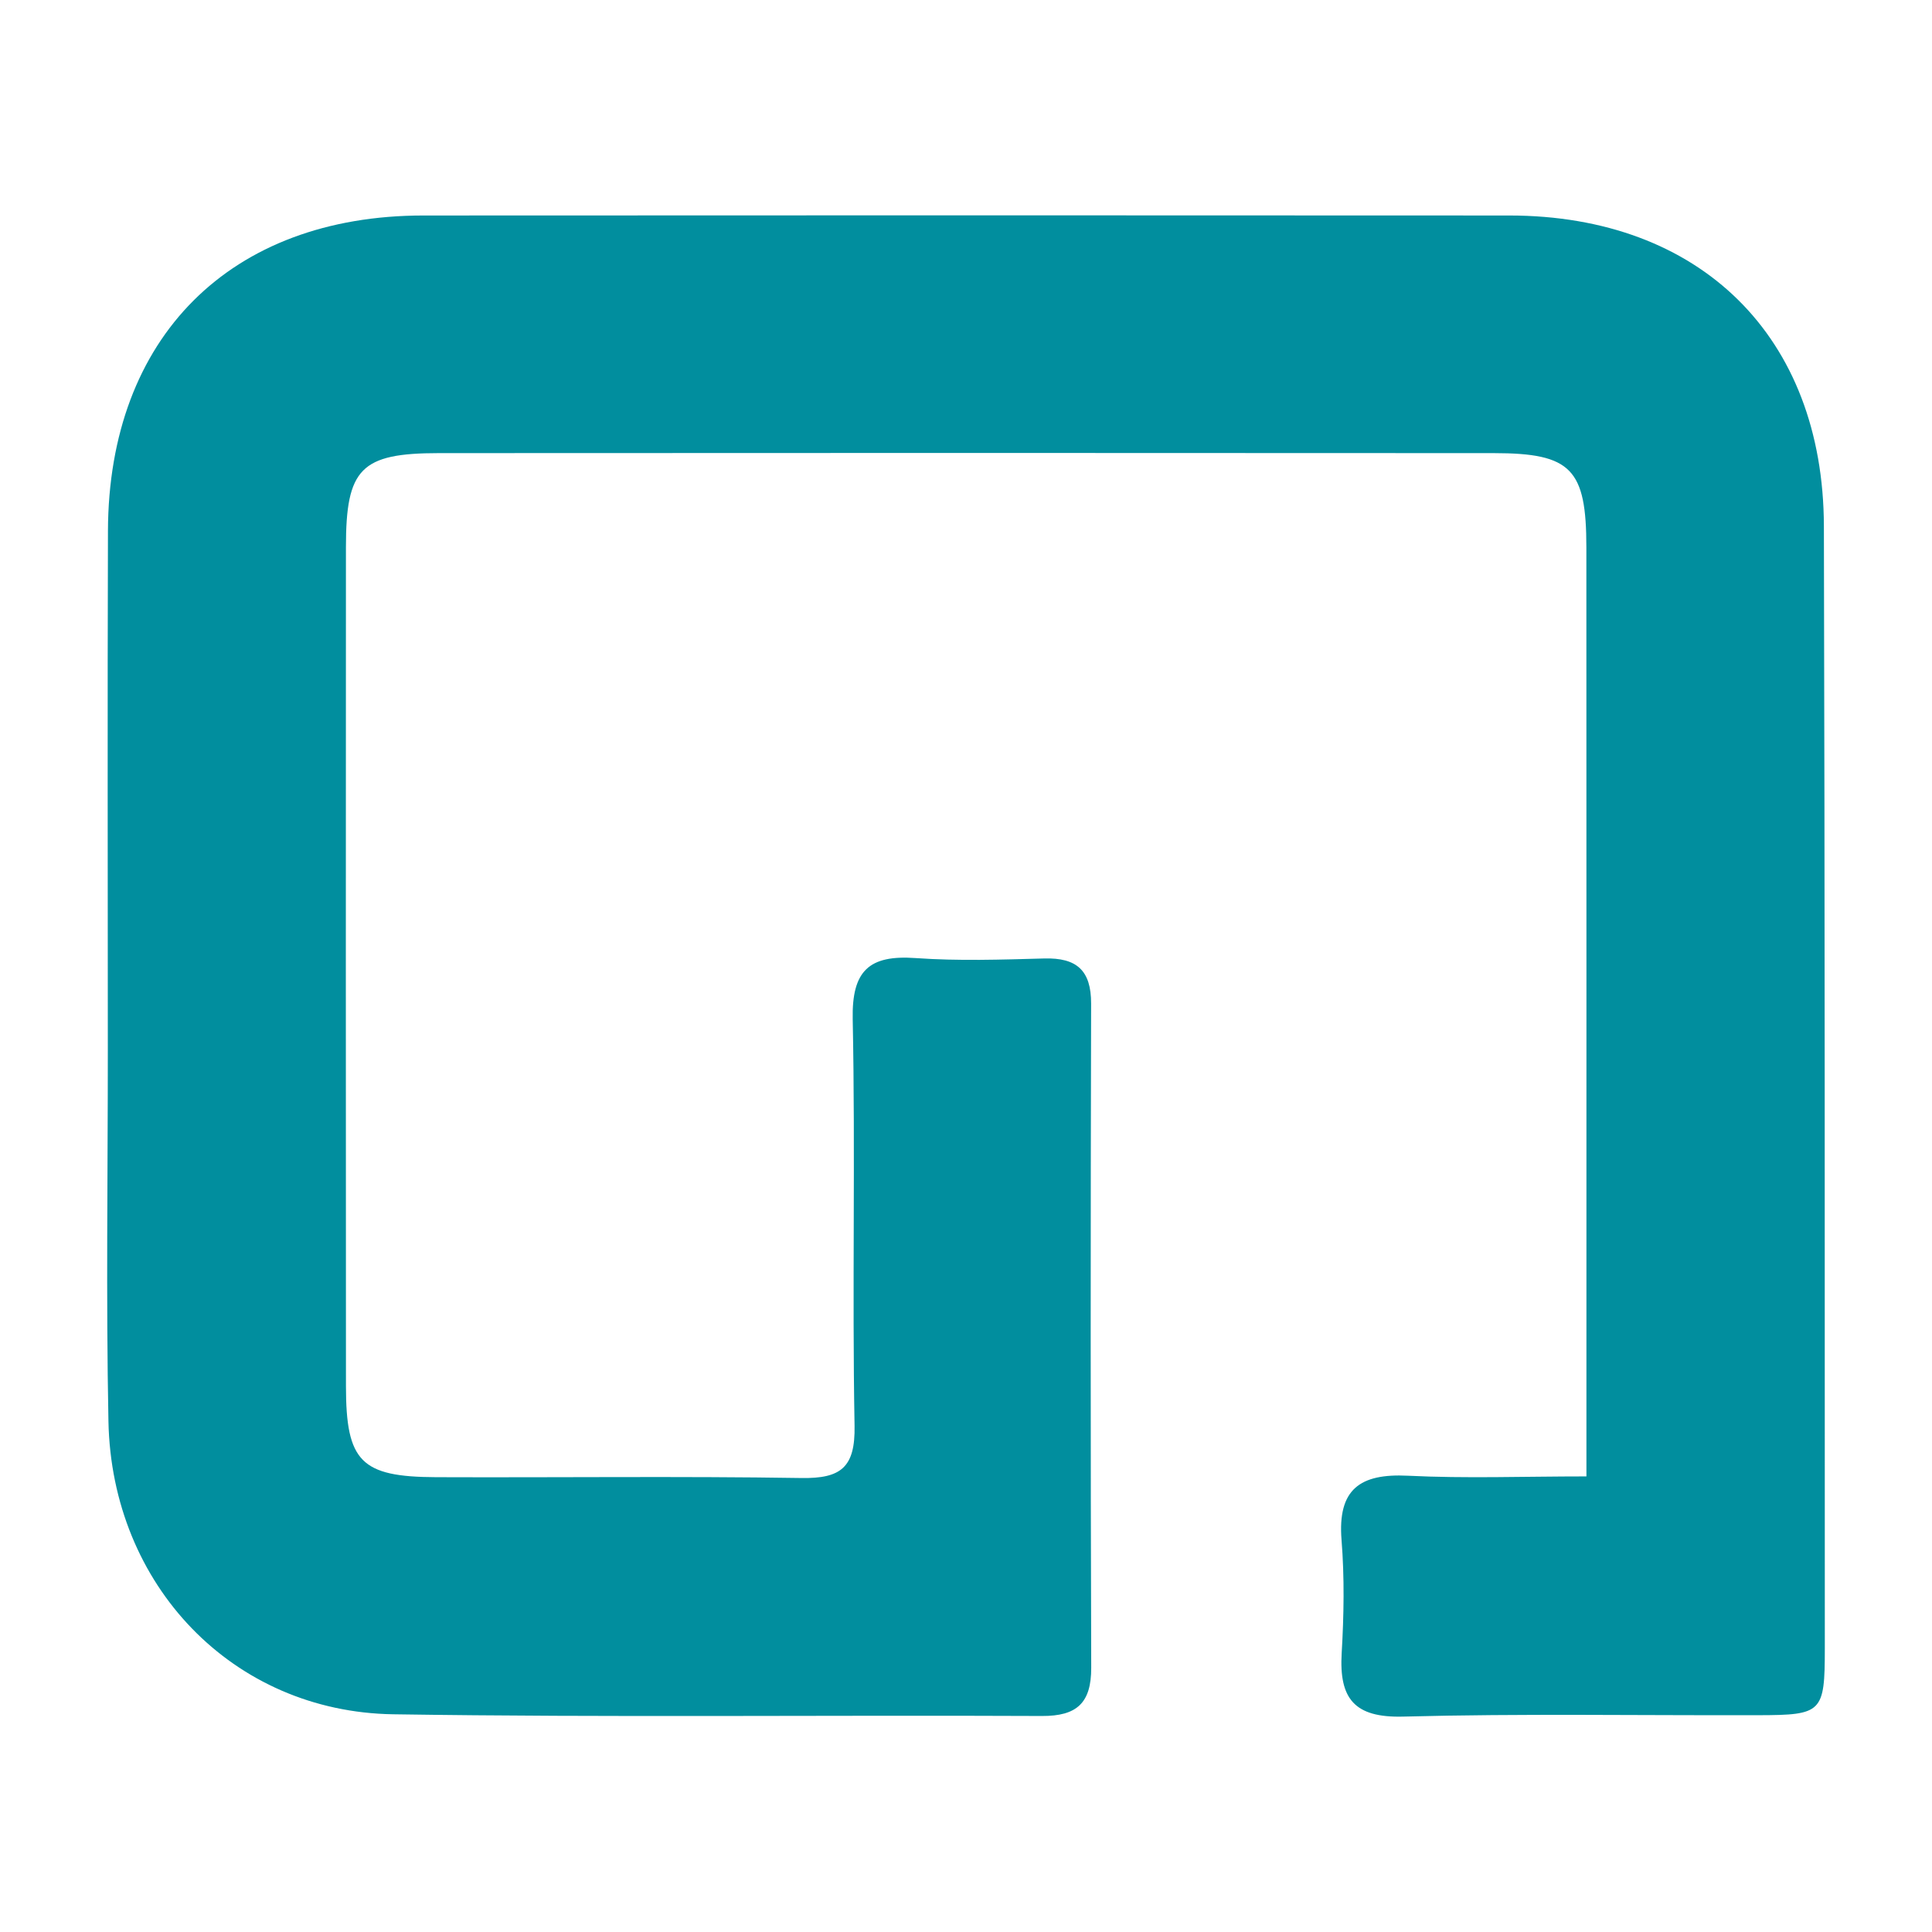
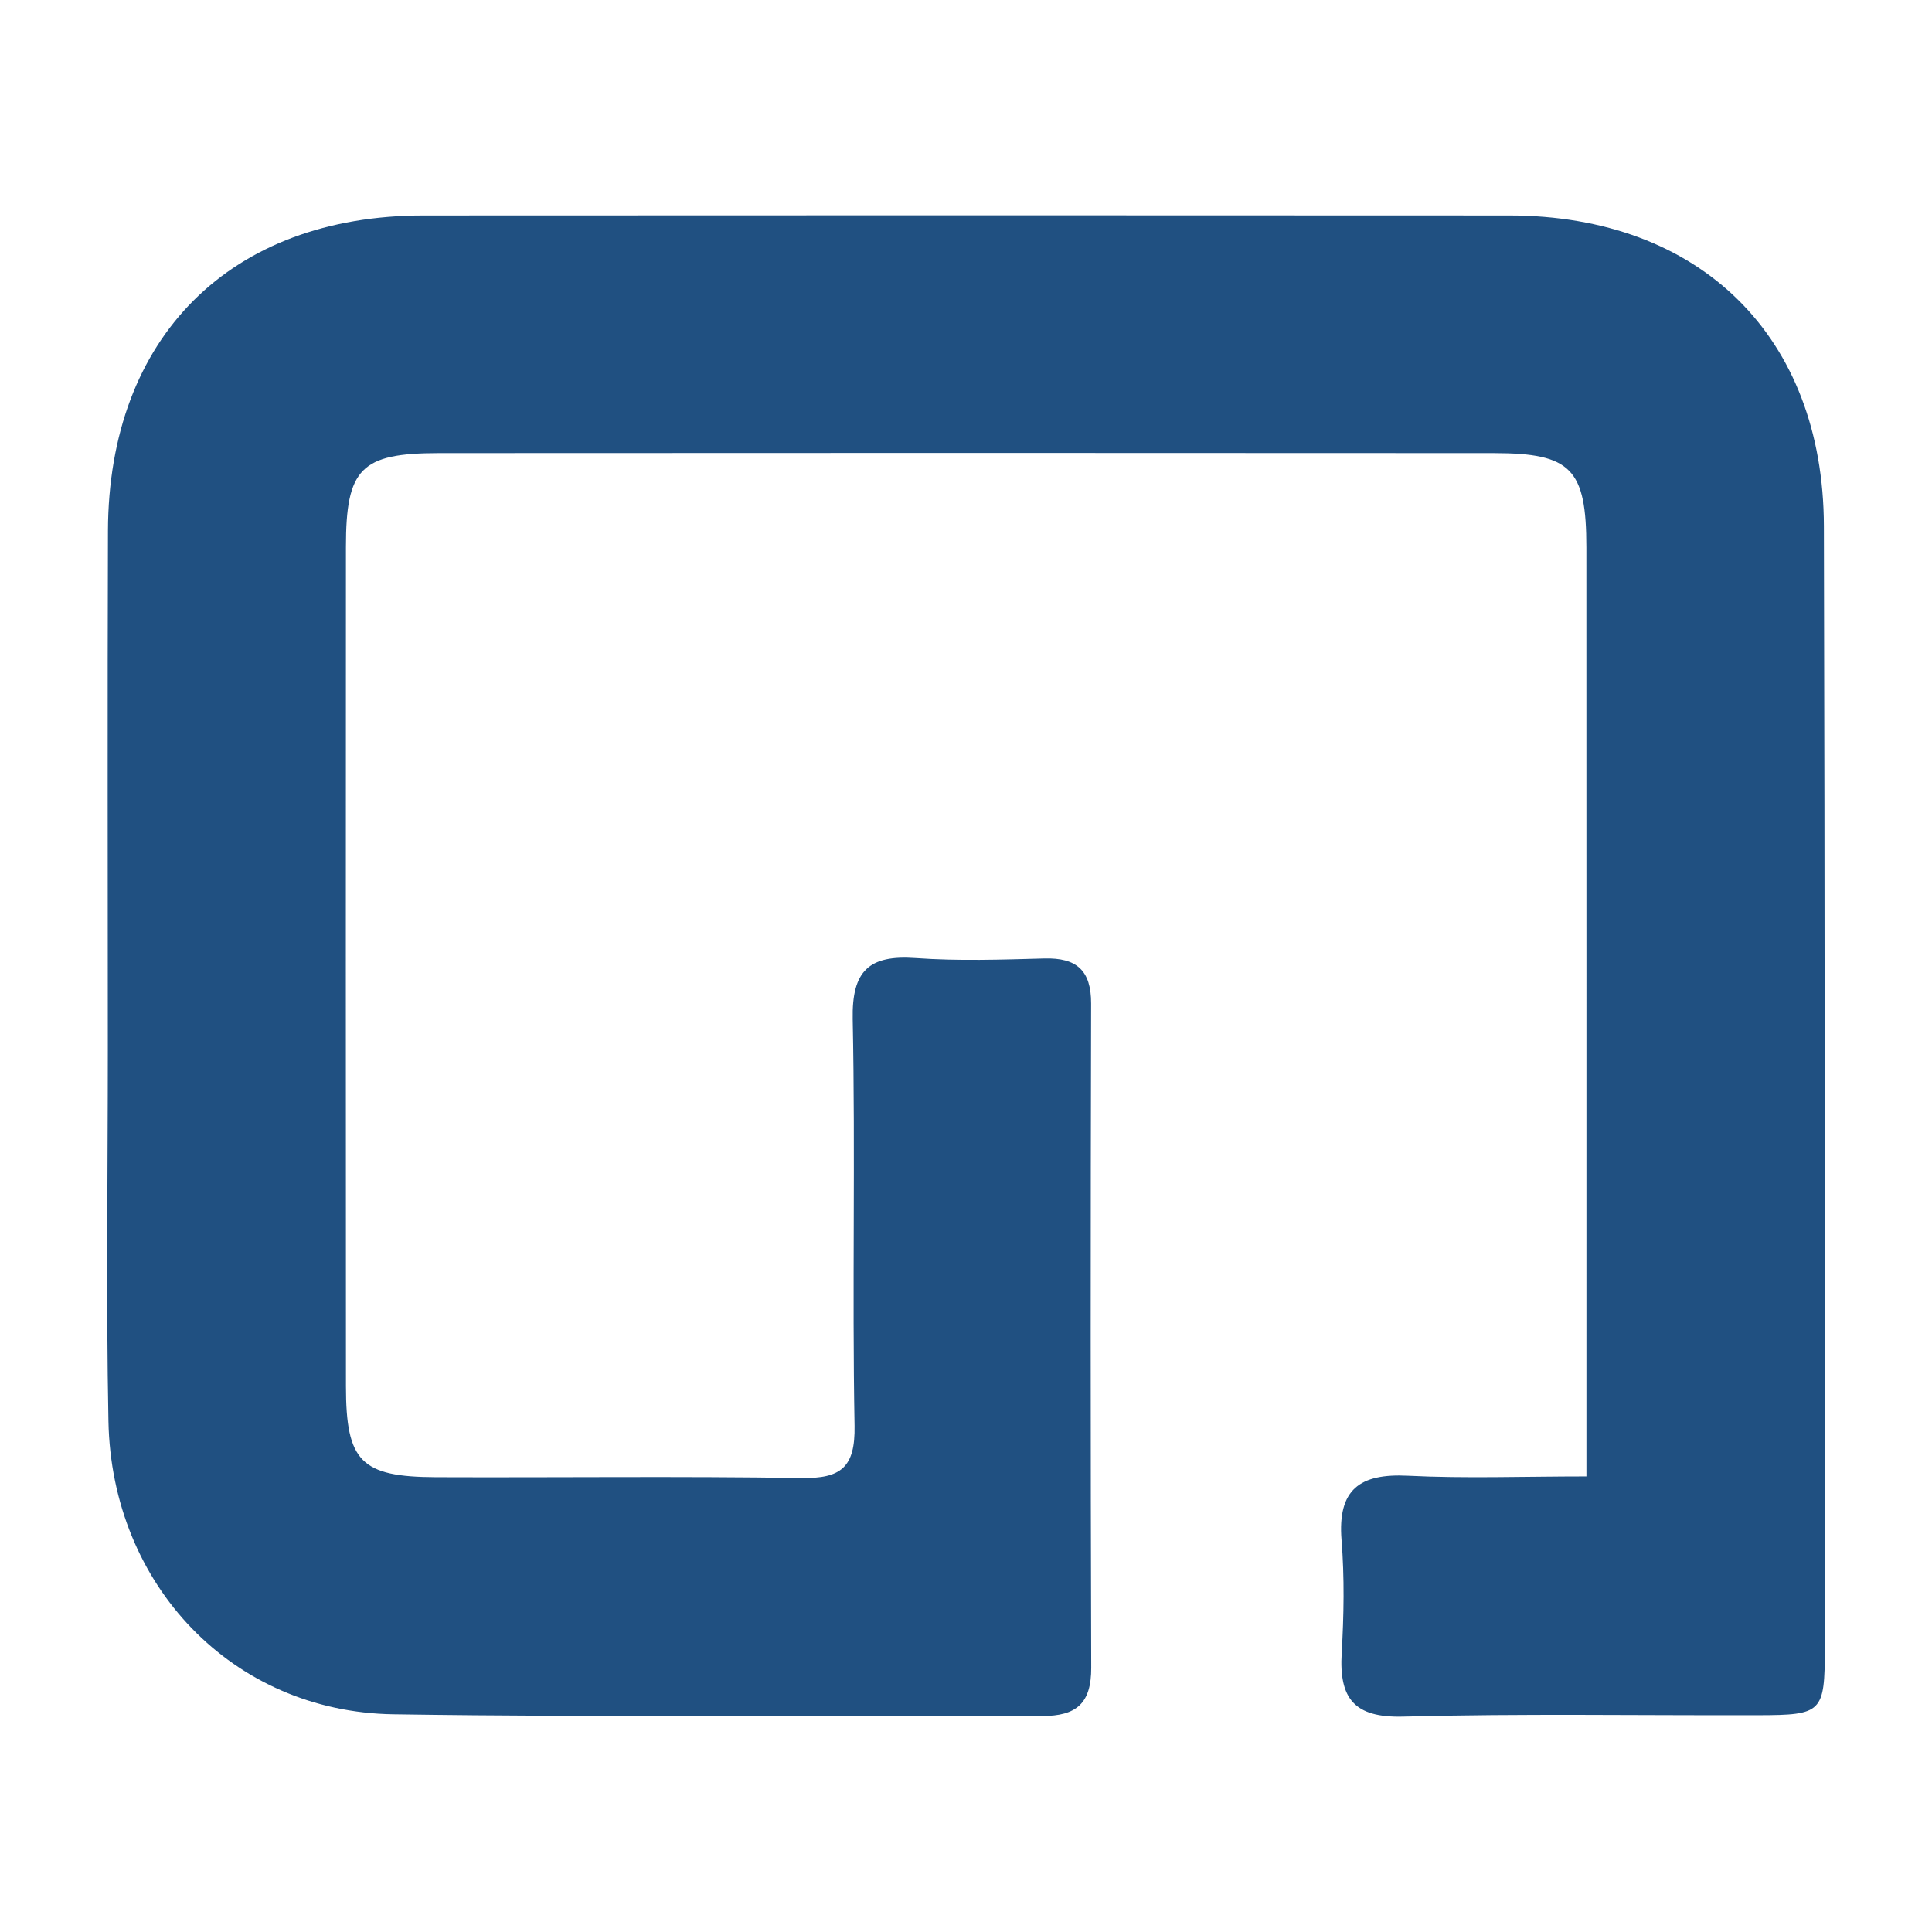
<svg xmlns="http://www.w3.org/2000/svg" version="1.1" id="Layer_1" x="0px" y="0px" width="70px" height="70px" viewBox="0 0 270 270" enable-background="new 0 0 270 270" xml:space="preserve">
  <g>
-     <path fill-rule="evenodd" clip-rule="evenodd" fill="#018e9e" d="M221.706,206.33c0-3.53,0-5.886,0-8.241     c0-40.526,0.009-81.05-0.008-121.576c-0.002-10.979-2.107-13.18-12.918-13.188c-49.156-0.034-98.316-0.032-147.473-0.001     c-10.888,0.008-12.957,2.147-12.962,13.129c-0.017,39.087-0.02,78.171,0.003,117.259c0.006,10.552,2.089,12.686,12.587,12.727     c17.025,0.067,34.053-0.15,51.076,0.116c5.503,0.087,7.521-1.474,7.415-7.295c-0.343-18.936,0.125-37.89-0.259-56.826     c-0.138-6.785,2.293-9.006,8.792-8.542c5.966,0.424,11.988,0.219,17.979,0.056c4.506-0.124,6.562,1.641,6.547,6.31     c-0.079,30.933-0.084,61.866,0.015,92.8c0.014,4.933-1.996,6.78-6.896,6.754c-30.214-0.14-60.434,0.22-90.641-0.238     c-22.423-0.34-39.358-18.012-39.808-40.948c-0.337-17.259-0.084-34.528-0.086-51.793c-0.002-24.221-0.061-48.438,0.018-72.658     c0.09-27.051,17.099-44.042,44.063-44.059c50.595-0.031,101.194-0.031,151.789,0c26.669,0.017,43.883,16.913,43.953,43.411     c0.138,52.275,0.118,104.549,0.129,156.824c0,9.006-0.362,9.329-9.295,9.352c-16.545,0.045-33.098-0.241-49.634,0.194     c-6.867,0.183-8.959-2.55-8.59-8.871c0.309-5.257,0.399-10.574-0.02-15.816c-0.563-7.078,2.563-9.31,9.272-8.975     C204.811,206.634,212.903,206.33,221.706,206.33z" />
+     <path fill-rule="evenodd" clip-rule="evenodd" fill="#205081" d="M221.706,206.33c0-3.53,0-5.886,0-8.241     c0-40.526,0.009-81.05-0.008-121.576c-0.002-10.979-2.107-13.18-12.918-13.188c-49.156-0.034-98.316-0.032-147.473-0.001     c-10.888,0.008-12.957,2.147-12.962,13.129c-0.017,39.087-0.02,78.171,0.003,117.259c0.006,10.552,2.089,12.686,12.587,12.727     c17.025,0.067,34.053-0.15,51.076,0.116c5.503,0.087,7.521-1.474,7.415-7.295c-0.343-18.936,0.125-37.89-0.259-56.826     c-0.138-6.785,2.293-9.006,8.792-8.542c5.966,0.424,11.988,0.219,17.979,0.056c4.506-0.124,6.562,1.641,6.547,6.31     c-0.079,30.933-0.084,61.866,0.015,92.8c0.014,4.933-1.996,6.78-6.896,6.754c-30.214-0.14-60.434,0.22-90.641-0.238     c-22.423-0.34-39.358-18.012-39.808-40.948c-0.337-17.259-0.084-34.528-0.086-51.793c-0.002-24.221-0.061-48.438,0.018-72.658     c0.09-27.051,17.099-44.042,44.063-44.059c50.595-0.031,101.194-0.031,151.789,0c26.669,0.017,43.883,16.913,43.953,43.411     c0.138,52.275,0.118,104.549,0.129,156.824c0,9.006-0.362,9.329-9.295,9.352c-16.545,0.045-33.098-0.241-49.634,0.194     c-6.867,0.183-8.959-2.55-8.59-8.871c0.309-5.257,0.399-10.574-0.02-15.816c-0.563-7.078,2.563-9.31,9.272-8.975     C204.811,206.634,212.903,206.33,221.706,206.33z" />
  </g>
</svg>
